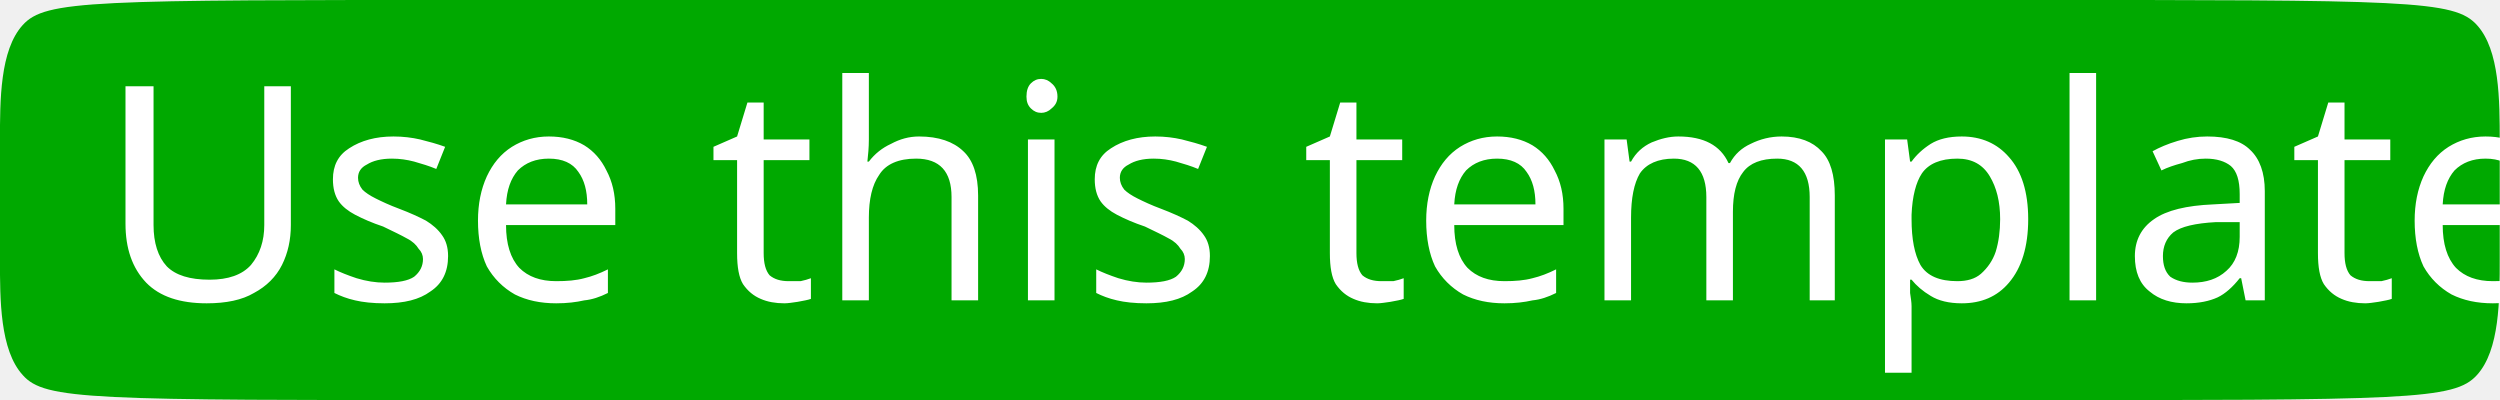
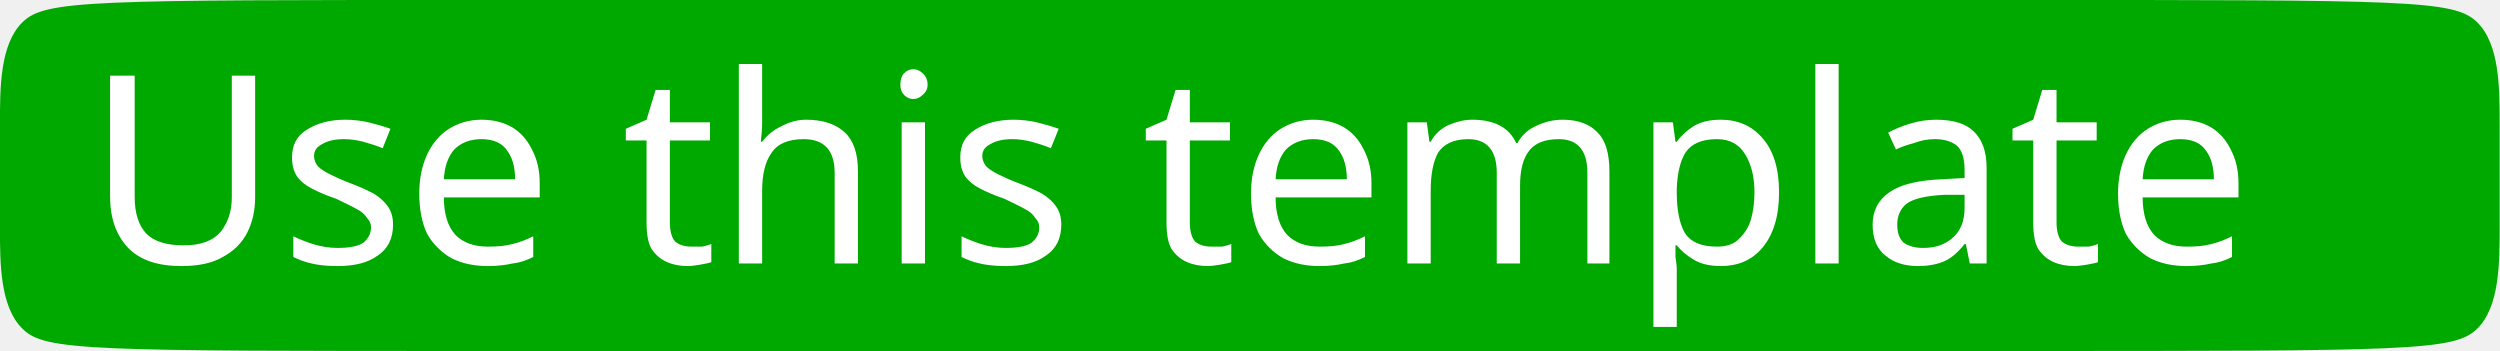
- <svg xmlns="http://www.w3.org/2000/svg" width="100" height="16" viewBox="0 0 26.458 4.233" version="1.1" id="svg8">
+ <svg xmlns="http://www.w3.org/2000/svg" width="114" height="16" viewBox="0 0 30.163 4.233" version="1.1" id="svg8">
  <defs id="defs2">
    </defs>
  <g id="layer2">
-     <path style="fill:#00a900;fill-opacity:1;stroke:#00a900;stroke-width:0;stroke-linecap:butt;stroke-linejoin:miter;stroke-miterlimit:4;stroke-dasharray:none;stroke-opacity:1" d="m -0.129,-3.217 c 0.039,-0.069 0.117,-0.069 0.791,-0.069 0.674,0 1.946,0 2.619,0 0.674,0 0.751,0 0.79,0.069 0.039,0.069 0.039,0.206 0.039,0.321 2.9e-6,0.115 8.6e-6,0.206 8.6e-6,0.321 0,0.115 -5.7e-6,0.252 -0.039,0.321 -0.039,0.069 -0.117,0.069 -0.791,0.069 -0.675,0 -1.943,0 -2.618,0 -0.675,0 -0.753,0 -0.791,-0.069 -0.039,-0.069 -0.039,-0.206 -0.039,-0.321 3e-8,-0.115 3e-8,-0.206 3e-8,-0.321 0,-0.115 0,-0.252 0.039,-0.321 z" id="path826" transform="matrix(6.18412,0,0,3.846632,1.038289,12.63947)" />
+     <path style="fill:#00a900;fill-opacity:1;stroke:#00a900;stroke-width:0;stroke-linecap:butt;stroke-linejoin:miter;stroke-miterlimit:4;stroke-dasharray:none;stroke-opacity:1" d="m -0.129,-3.217 c 0.039,-0.069 0.117,-0.069 0.791,-0.069 0.674,0 1.946,0 2.619,0 0.674,0 0.751,0 0.79,0.069 0.039,0.069 0.039,0.206 0.039,0.321 2.9e-6,0.115 8.6e-6,0.206 8.6e-6,0.321 0,0.115 -5.7e-6,0.252 -0.039,0.321 -0.039,0.069 -0.117,0.069 -0.791,0.069 -0.675,0 -1.943,0 -2.618,0 -0.675,0 -0.753,0 -0.791,-0.069 -0.039,-0.069 -0.039,-0.206 -0.039,-0.321 3e-8,-0.115 3e-8,-0.206 3e-8,-0.321 0,-0.115 0,-0.252 0.039,-0.321 z" id="path826" transform="matrix(7.049897,0,0,3.846631,1.18365,12.63947)" />
  </g>
  <g id="layer1" transform="translate(0,-292.7667)">
    <text xml:space="preserve" style="font-style:normal;font-weight:normal;font-size:10.583px;line-height:1.25;font-family:sans-serif;letter-spacing:0px;word-spacing:0px;fill:#000000;fill-opacity:1;stroke:none;stroke-width:0.265" x="0.638" y="295.748" id="text12">
      <tspan id="tspan10" x="0.638" y="305.112" style="stroke-width:0.265" />
    </text>
    <text xml:space="preserve" style="font-style:normal;font-variant:normal;font-weight:normal;font-stretch:normal;font-size:3.175px;line-height:1.25;font-family:sans-serif;-inkscape-font-specification:'sans-serif, Normal';font-variant-ligatures:normal;font-variant-caps:normal;font-variant-numeric:normal;font-feature-settings:normal;text-align:start;letter-spacing:0px;word-spacing:0px;writing-mode:lr-tb;text-anchor:start;fill:#ffffff;fill-opacity:1;stroke:none;stroke-width:0.265" x="1.047" y="295.943" id="text839">
      <tspan id="tspan837" x="1.047" y="295.943" style="font-style:normal;font-variant:normal;font-weight:normal;font-stretch:normal;font-size:3.175px;font-family:sans-serif;-inkscape-font-specification:'sans-serif, Normal';font-variant-ligatures:normal;font-variant-caps:normal;font-variant-numeric:normal;font-feature-settings:normal;text-align:start;writing-mode:lr-tb;text-anchor:start;fill:#ffffff;fill-opacity:1;stroke-width:0.265">Use this template</tspan>
    </text>
  </g>
</svg>
